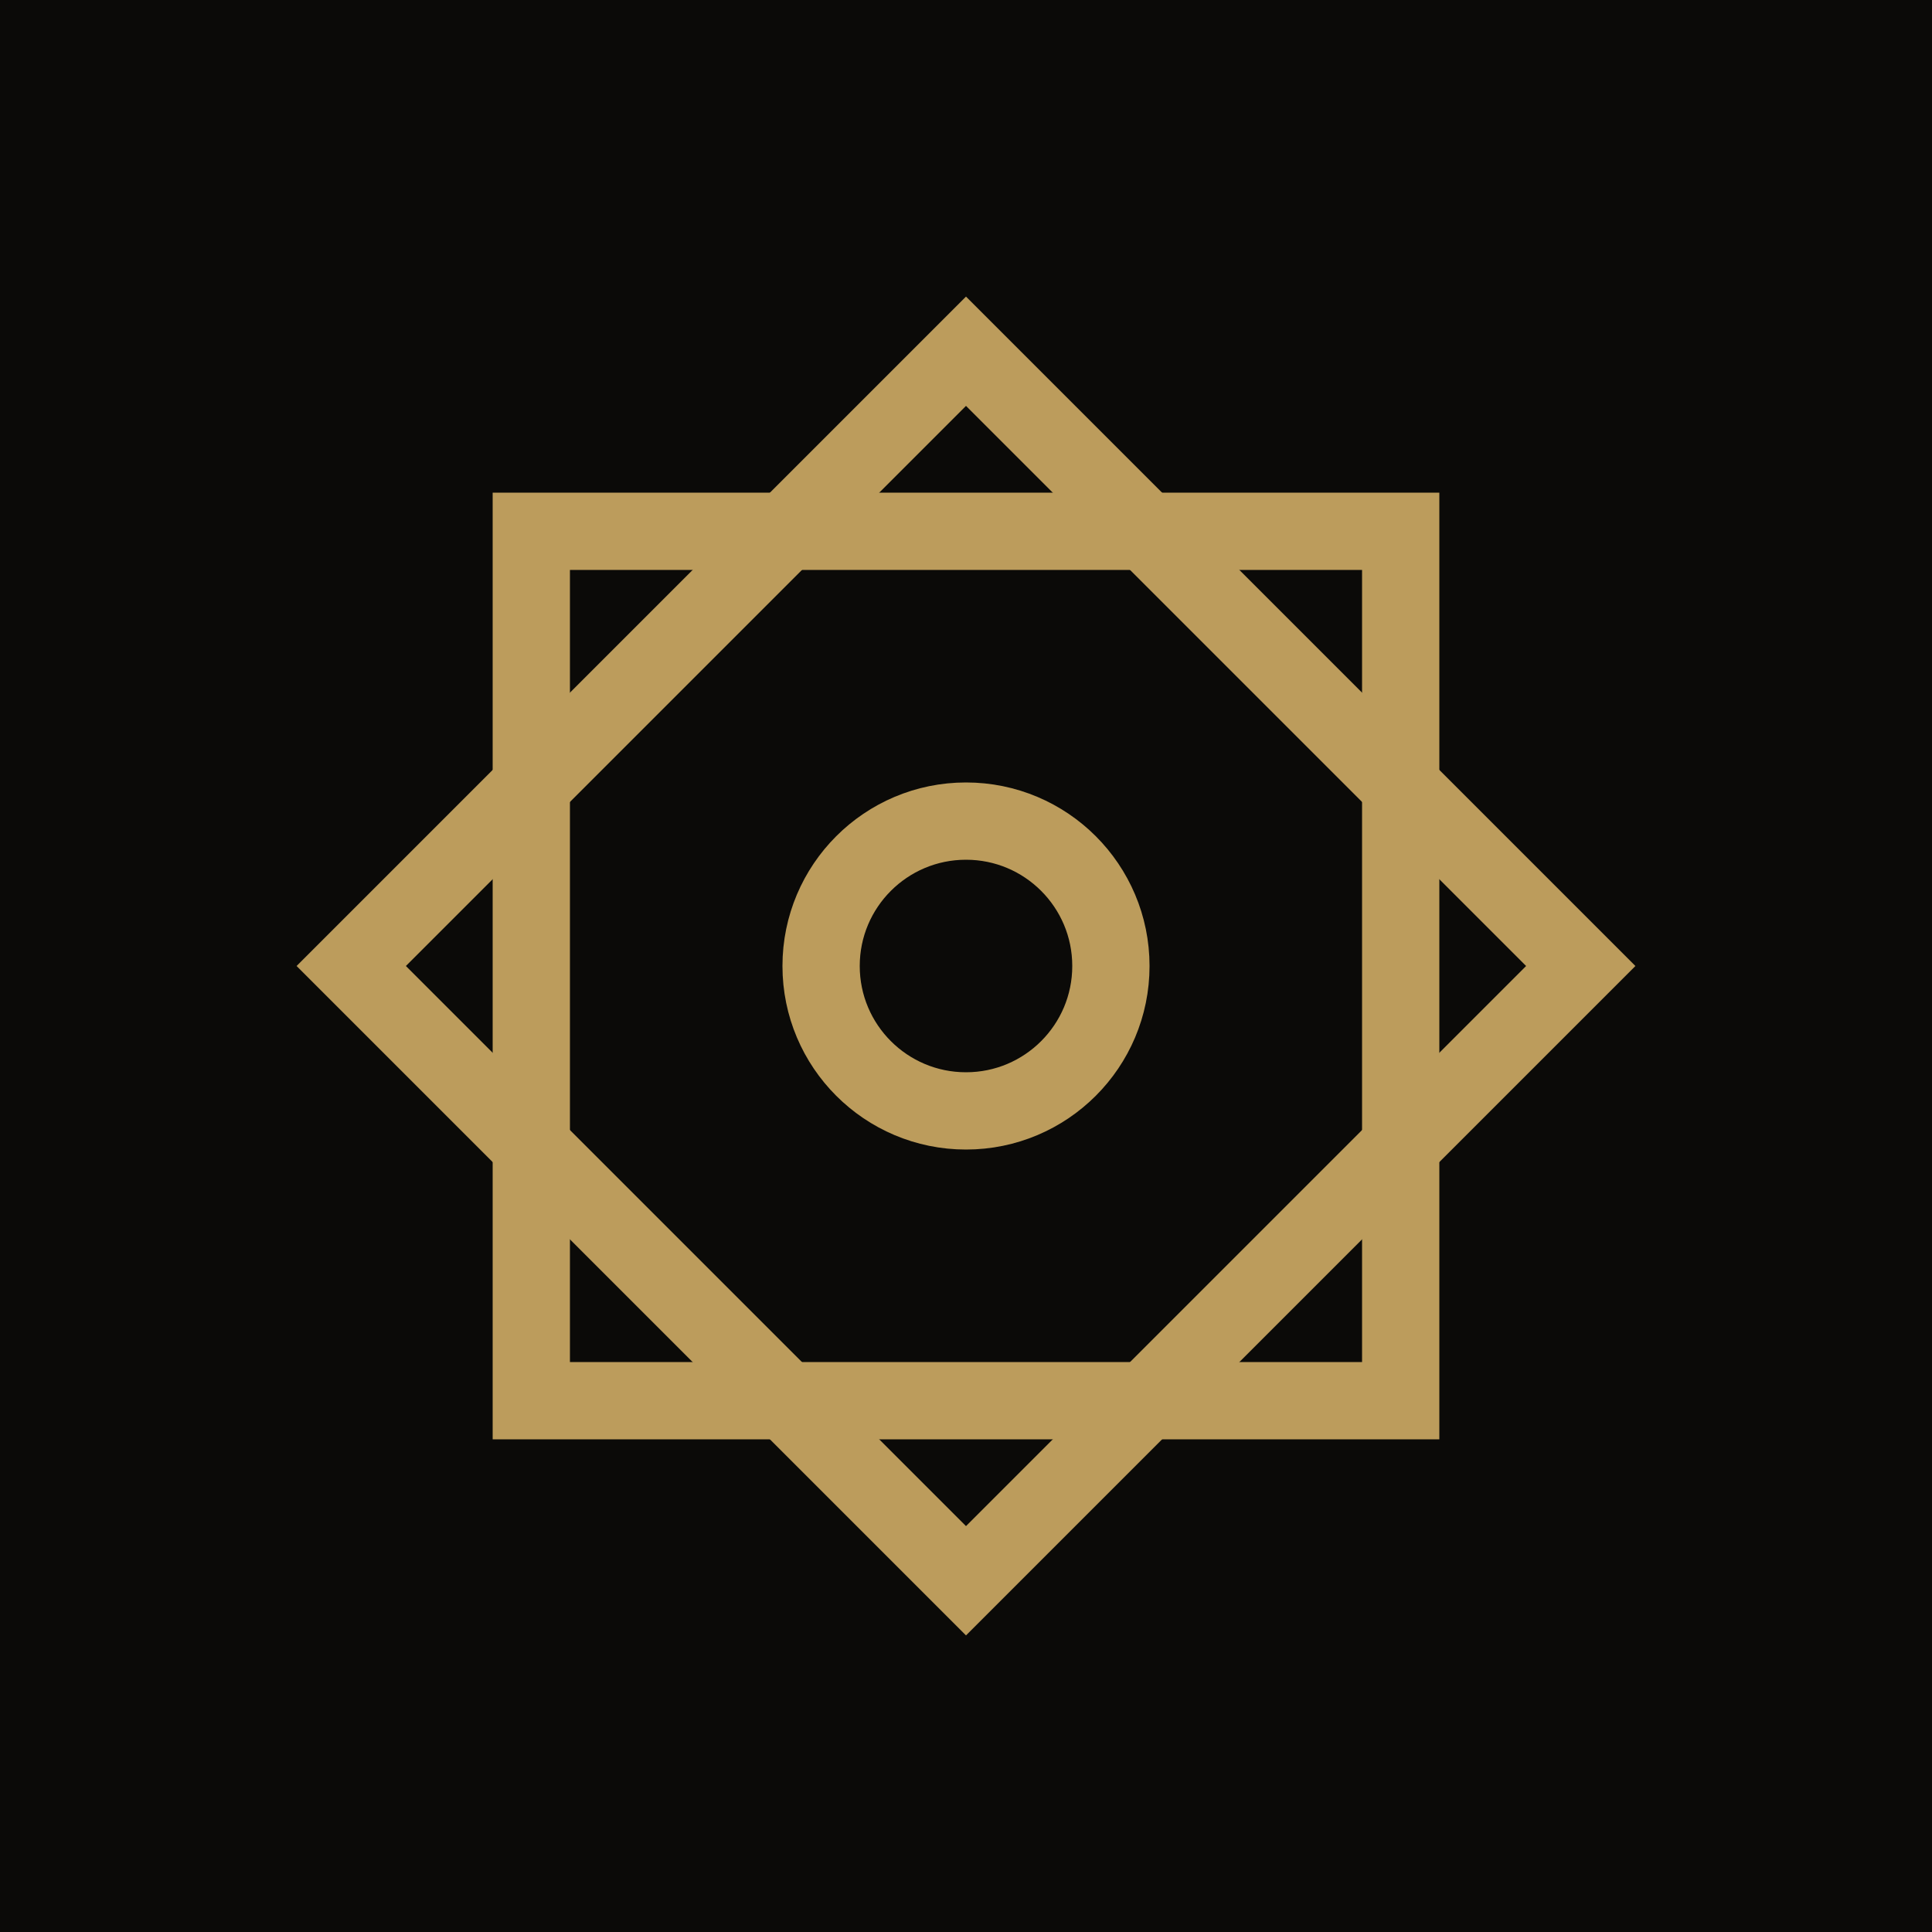
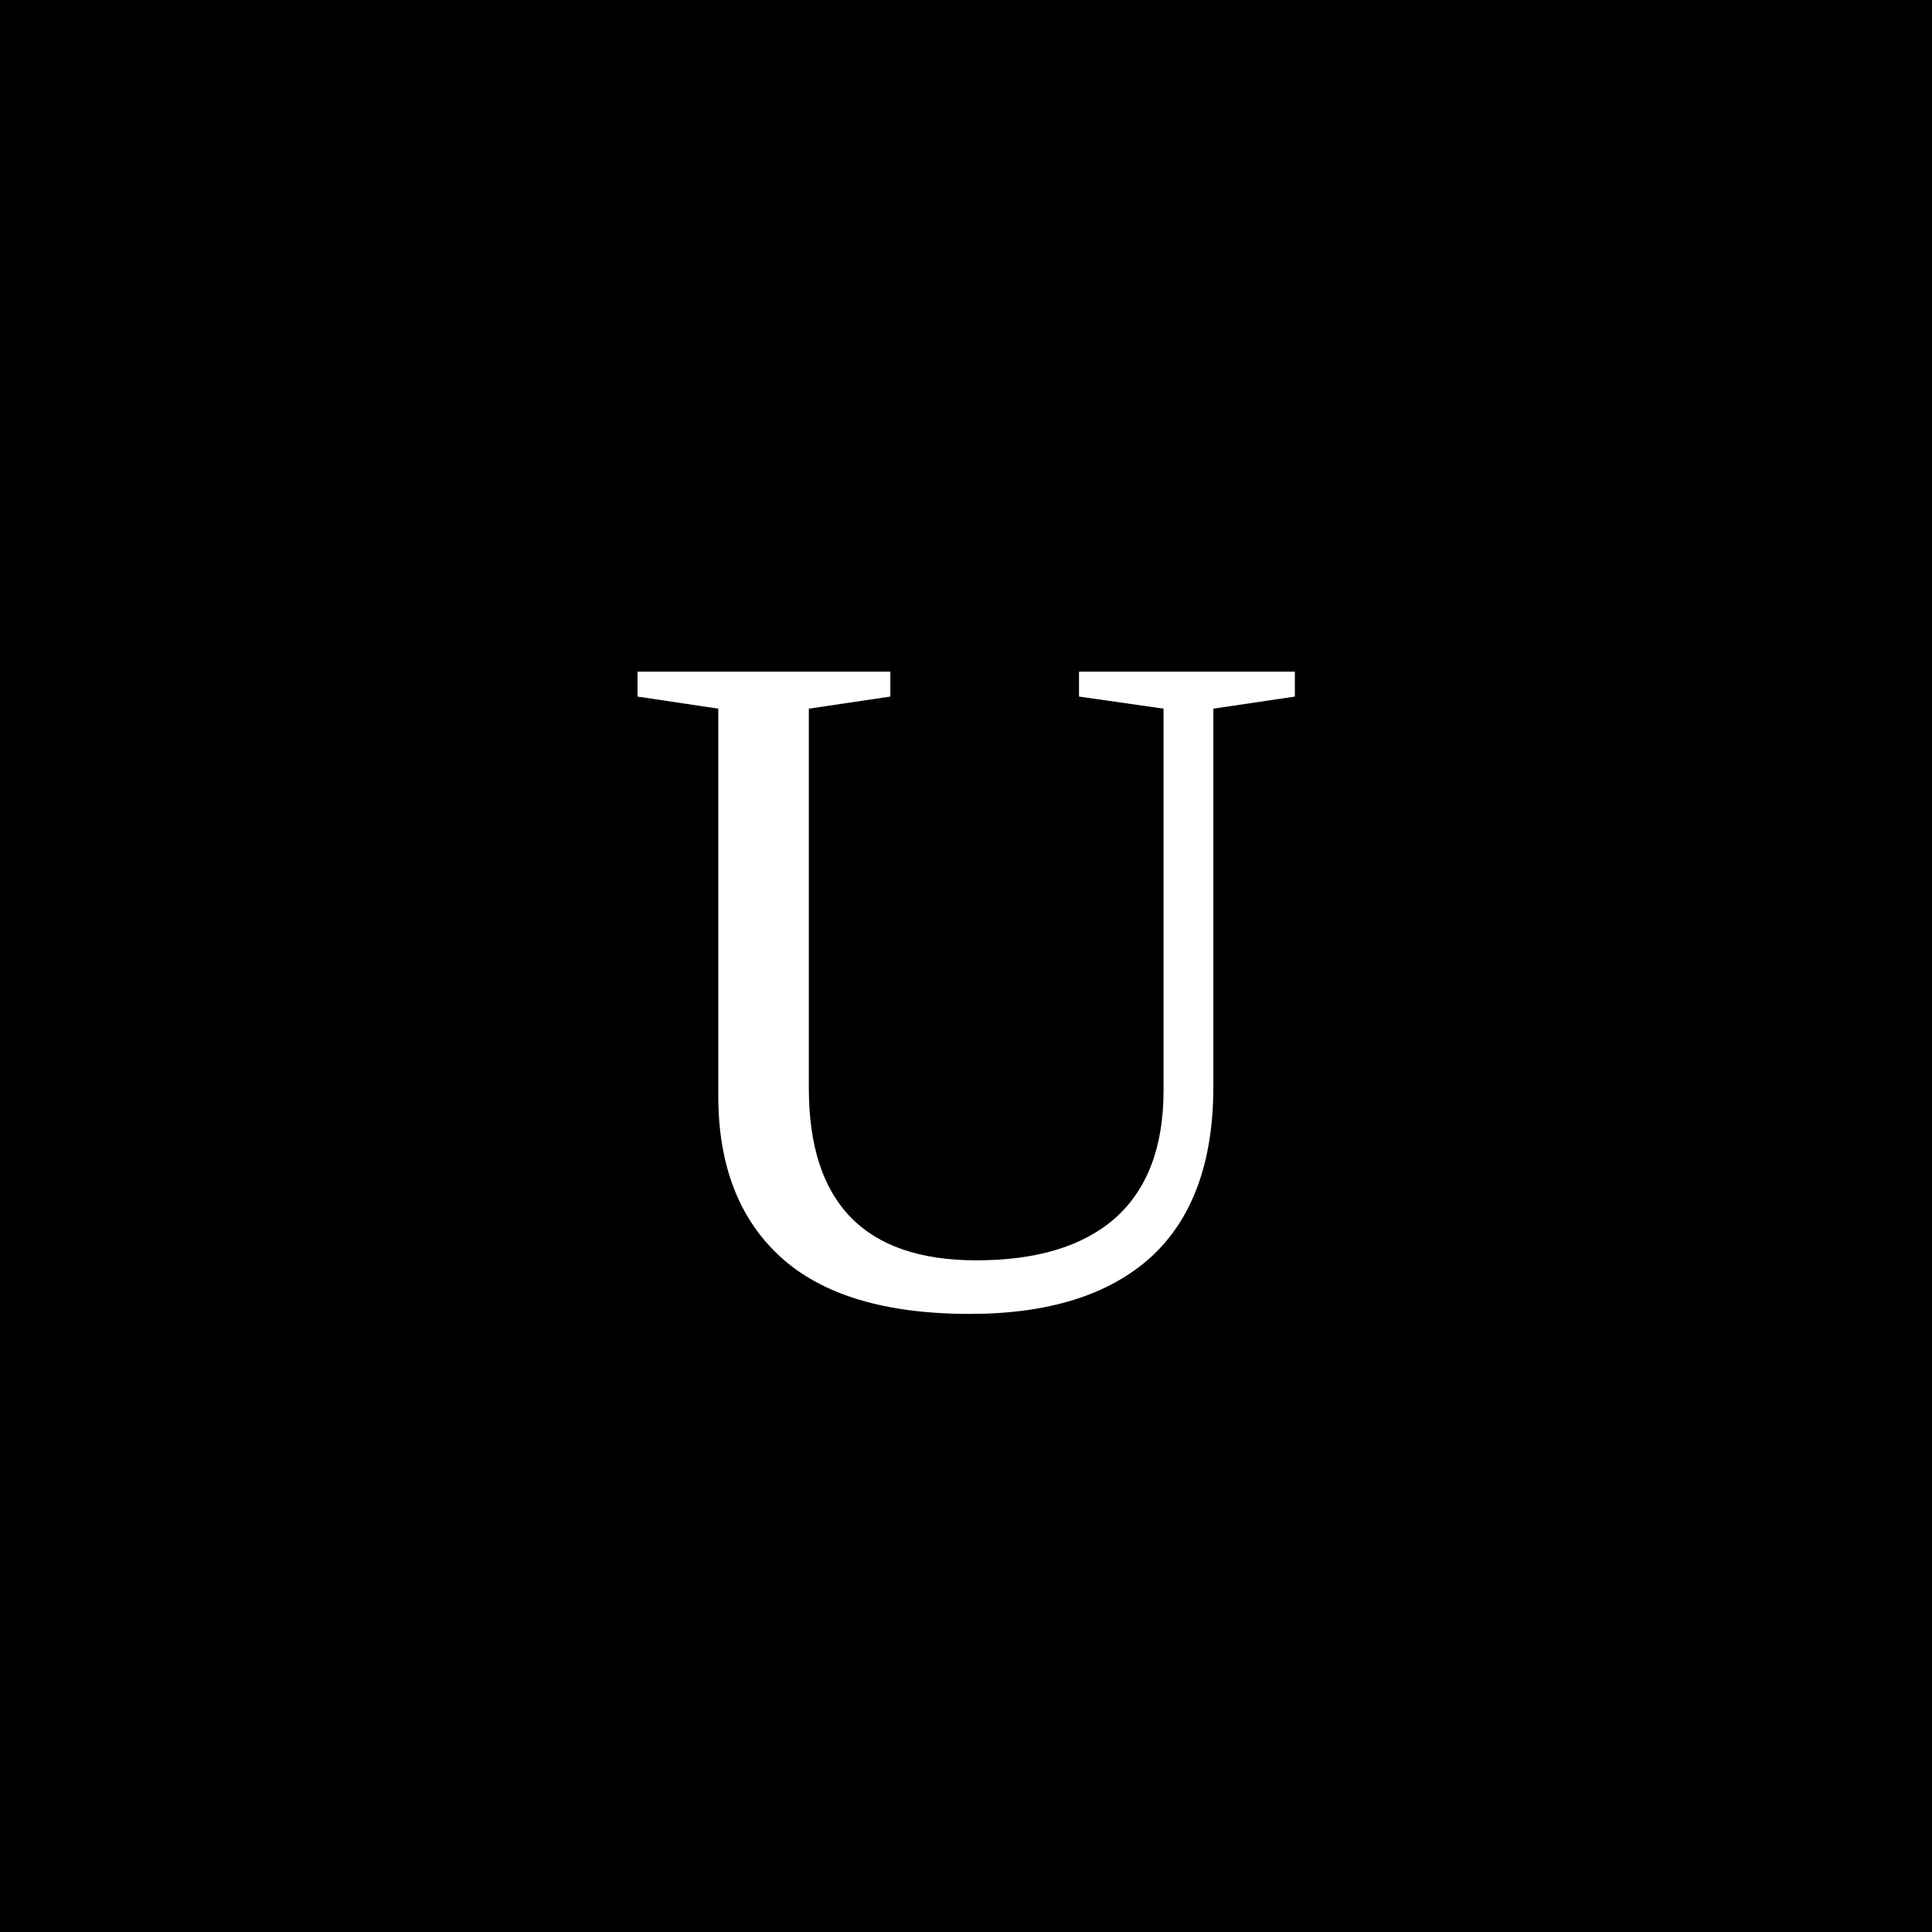
- <svg xmlns="http://www.w3.org/2000/svg" viewBox="0 0 40 40" fill="none" stroke="#bc9c5c" stroke-width="1.6">
-   <rect width="40" height="40" fill="#0b0a08" stroke="none" />
-   <rect x="11" y="11" width="18" height="18" />
-   <rect x="11" y="11" width="18" height="18" transform="rotate(45 20 20)" />
-   <circle cx="20" cy="20" r="3" />
+ <svg xmlns="http://www.w3.org/2000/svg" viewBox="0 0 40 40">
+   <rect width="40" height="40" fill="#000" />
+   <text x="20" y="27" text-anchor="middle" font-family="Didot, Bodoni 72, serif" font-size="20" fill="#fff">U</text>
</svg>
